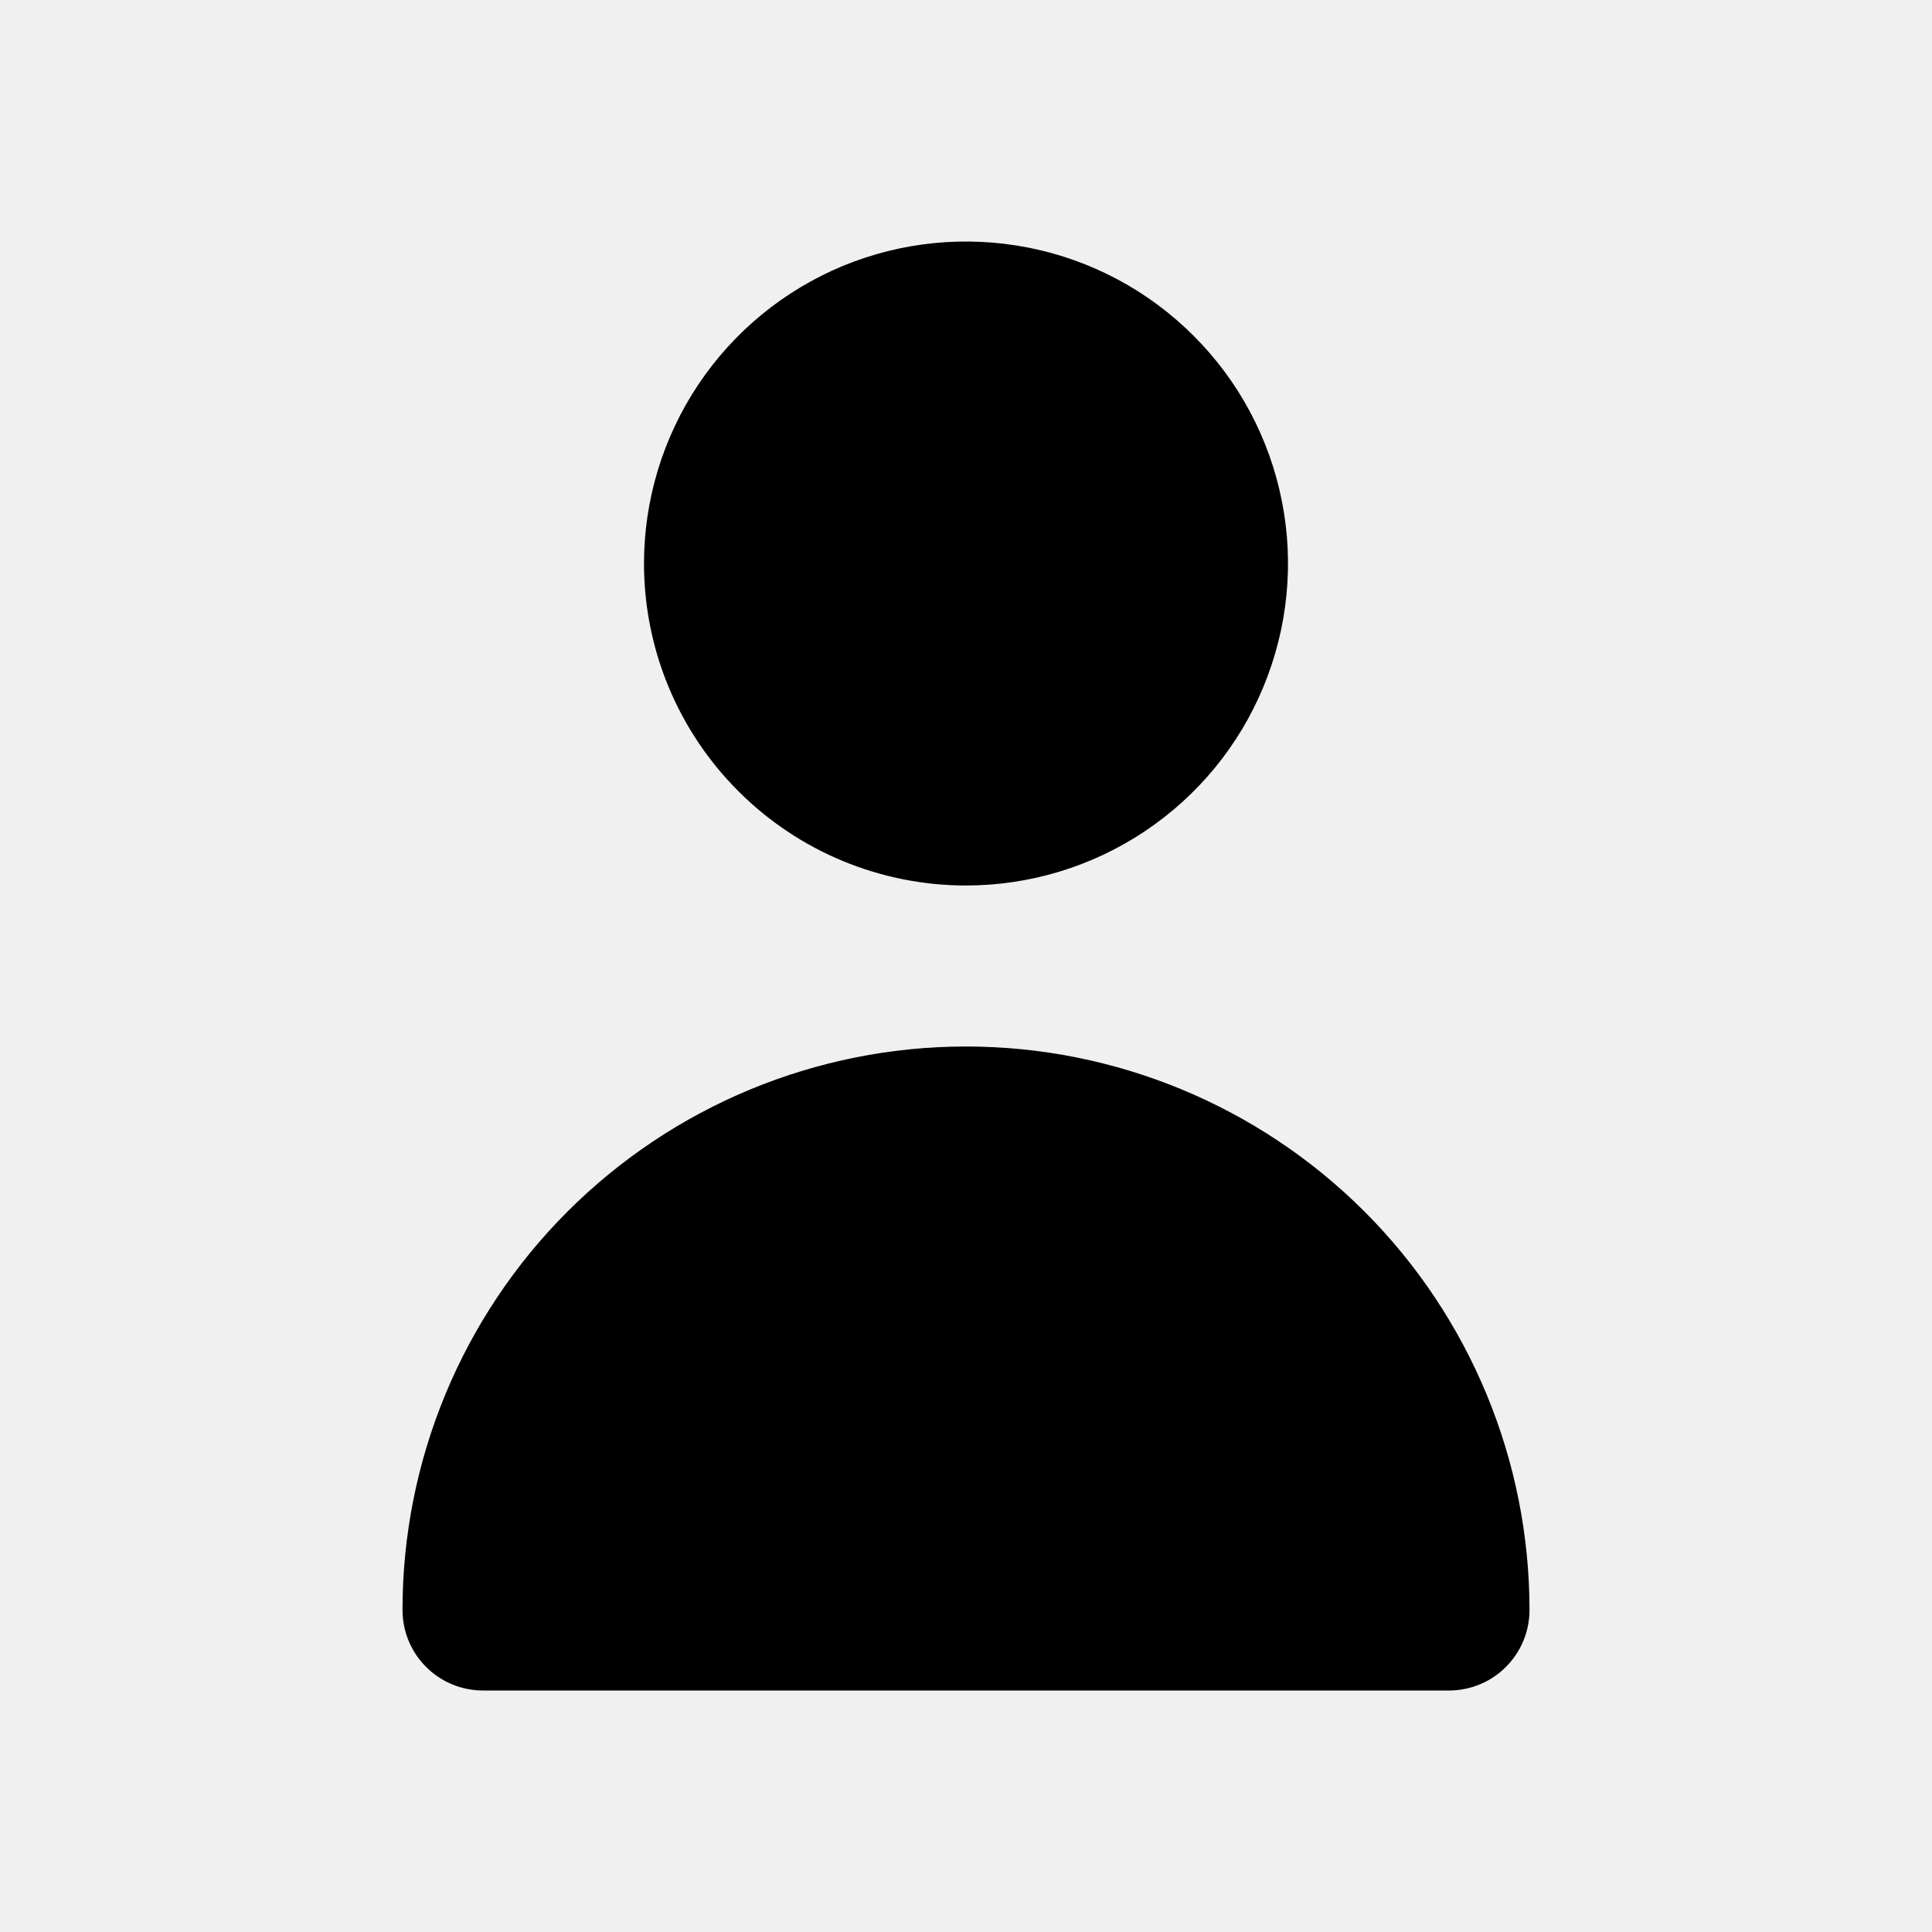
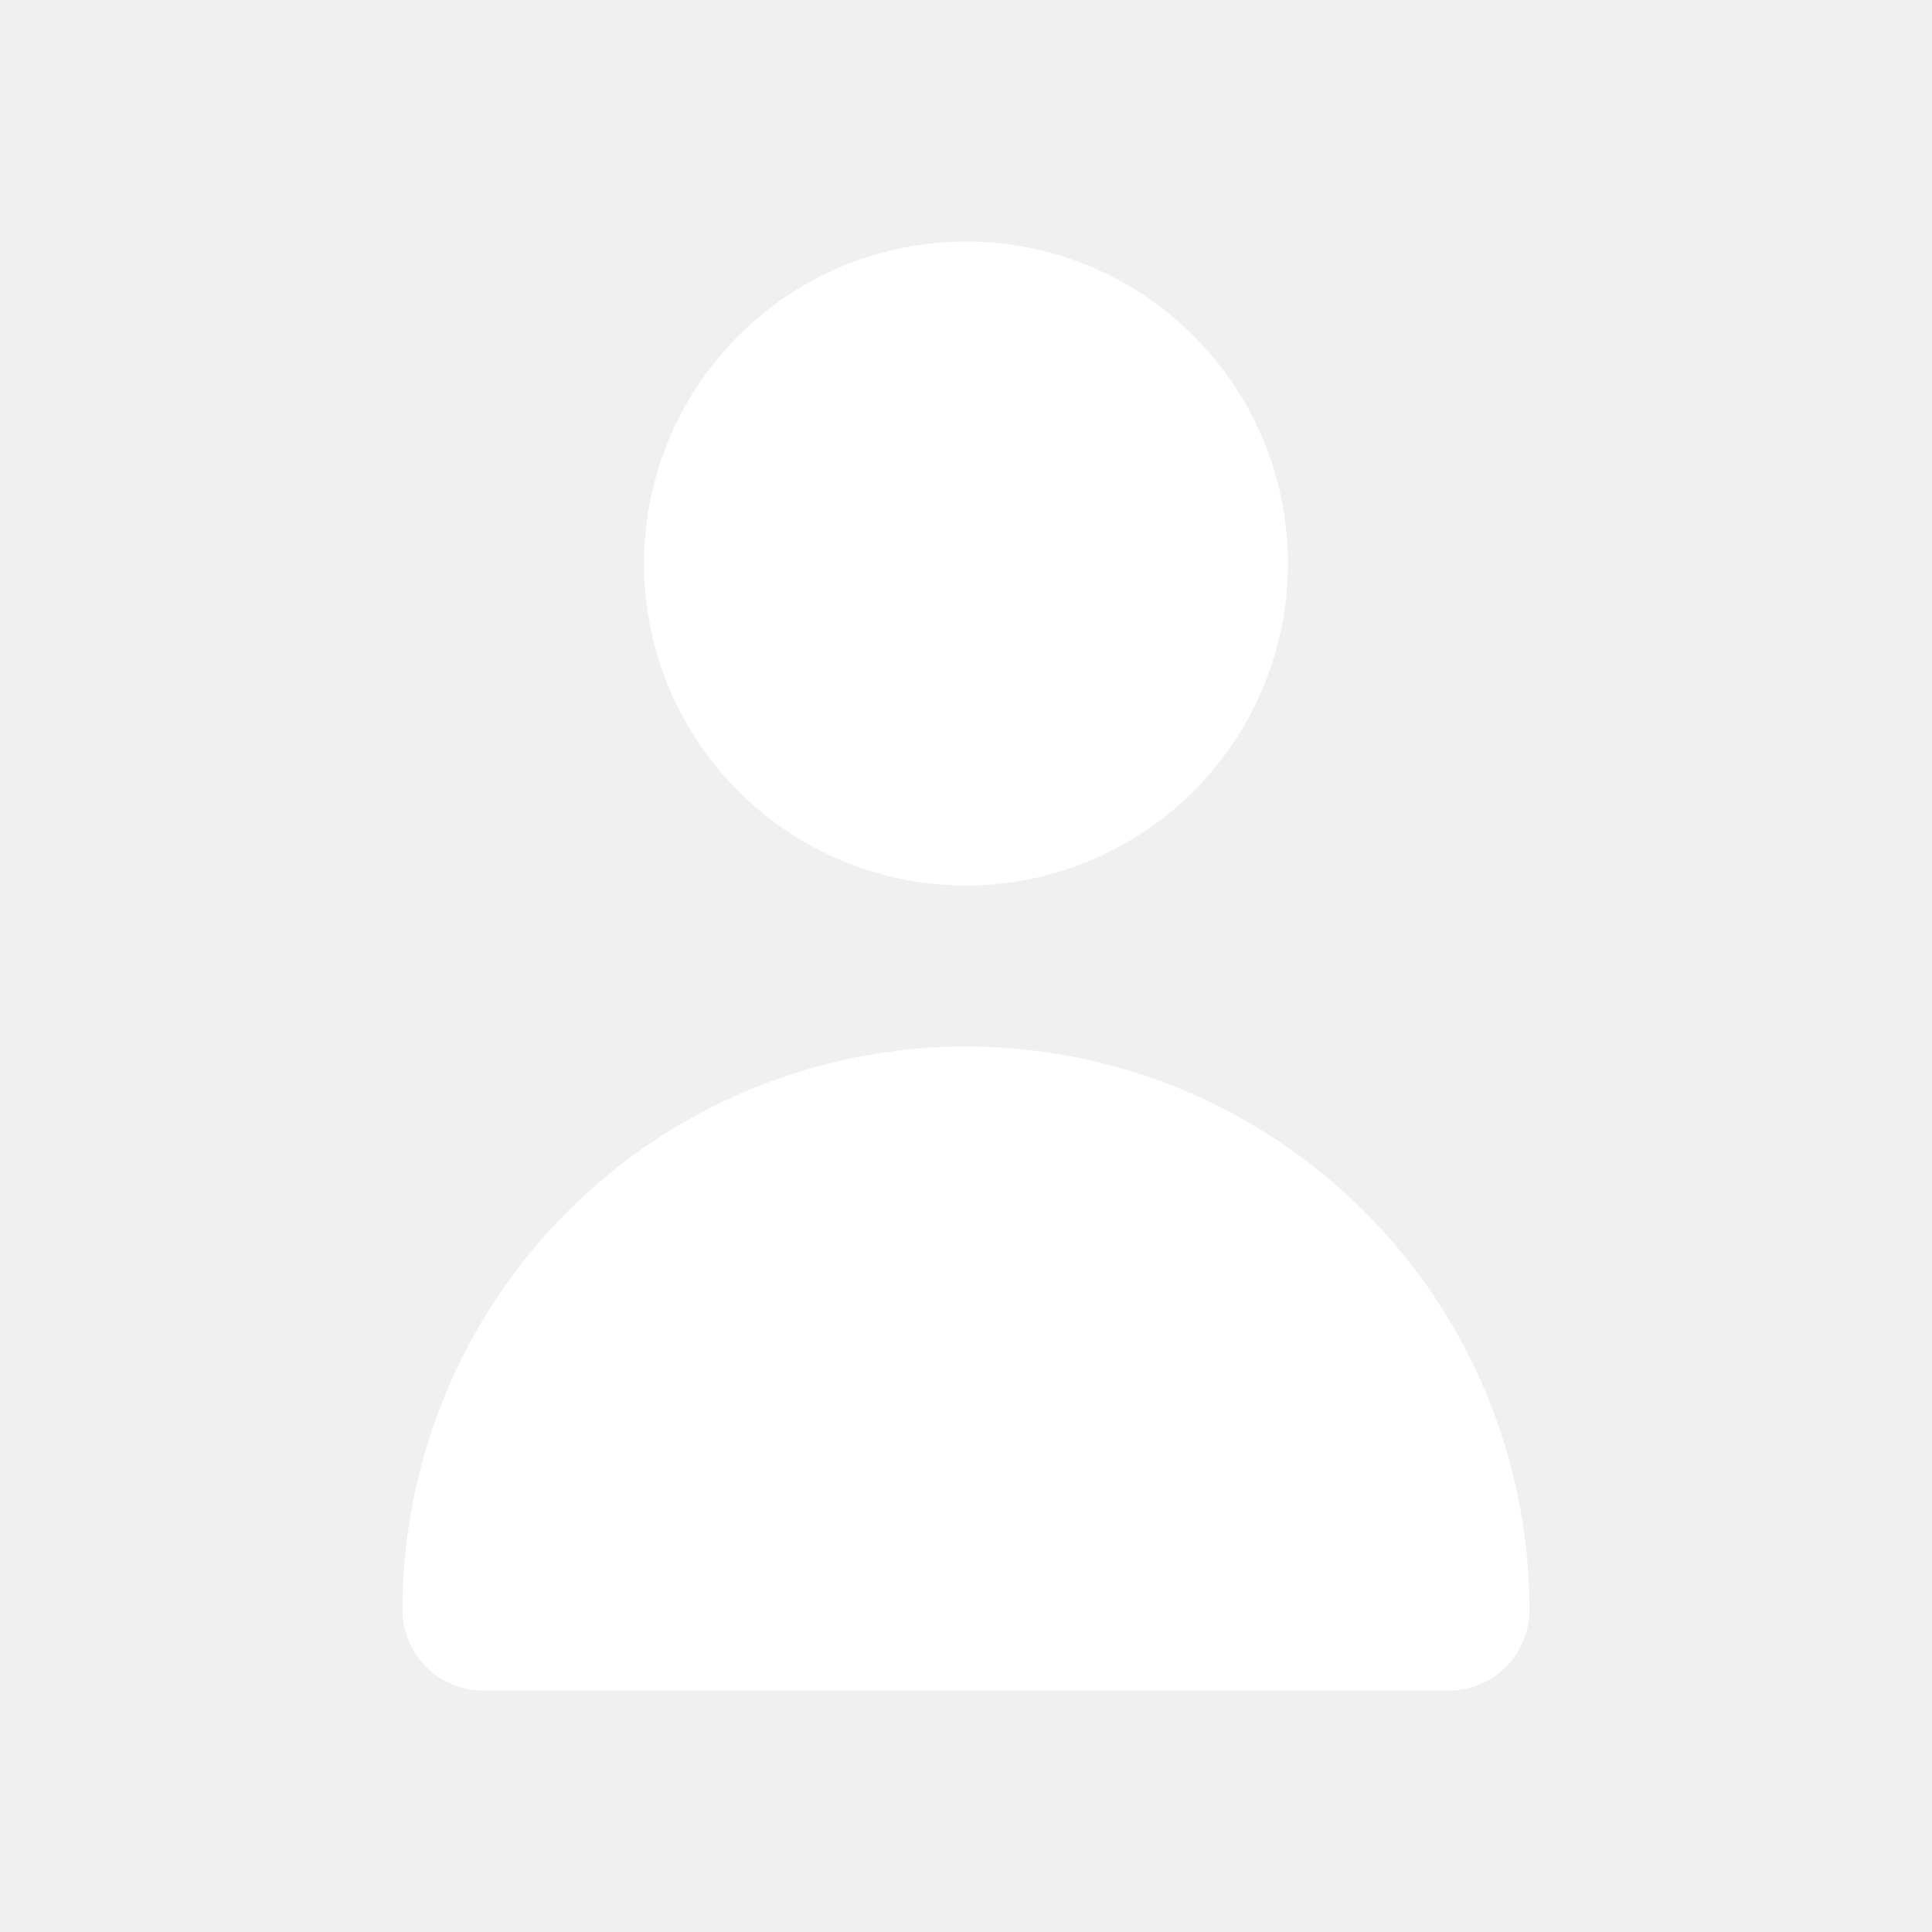
<svg xmlns="http://www.w3.org/2000/svg" width="24" height="24" viewBox="0 0 24 24" fill="none">
-   <path d="M12 11C12.791 11 13.565 10.765 14.222 10.326C14.88 9.886 15.393 9.262 15.695 8.531C15.998 7.8 16.078 6.996 15.923 6.22C15.769 5.444 15.388 4.731 14.828 4.172C14.269 3.612 13.556 3.231 12.78 3.077C12.004 2.923 11.2 3.002 10.469 3.304C9.738 3.607 9.114 4.12 8.674 4.778C8.235 5.436 8 6.209 8 7C8 8.061 8.421 9.078 9.172 9.828C9.922 10.579 10.939 11 12 11Z" fill="black" />
-   <path d="M18 21C18.265 21 18.52 20.895 18.707 20.707C18.895 20.52 19 20.265 19 20C19 18.143 18.262 16.363 16.95 15.05C15.637 13.738 13.857 13 12 13C10.143 13 8.363 13.738 7.05 15.05C5.737 16.363 5 18.143 5 20C5 20.265 5.105 20.52 5.293 20.707C5.48 20.895 5.735 21 6 21H18Z" fill="black" />
+   <path d="M12 11C12.791 11 13.565 10.765 14.222 10.326C14.88 9.886 15.393 9.262 15.695 8.531C15.998 7.8 16.078 6.996 15.923 6.22C15.769 5.444 15.388 4.731 14.828 4.172C14.269 3.612 13.556 3.231 12.78 3.077C12.004 2.923 11.2 3.002 10.469 3.304C9.738 3.607 9.114 4.12 8.674 4.778C8.235 5.436 8 6.209 8 7C8 8.061 8.421 9.078 9.172 9.828C9.922 10.579 10.939 11 12 11Z" fill="white" />
+   <path d="M18 21C18.265 21 18.52 20.895 18.707 20.707C18.895 20.52 19 20.265 19 20C19 18.143 18.262 16.363 16.95 15.05C15.637 13.738 13.857 13 12 13C10.143 13 8.363 13.738 7.05 15.05C5.737 16.363 5 18.143 5 20C5 20.265 5.105 20.52 5.293 20.707C5.48 20.895 5.735 21 6 21H18Z" fill="white" />
</svg>
